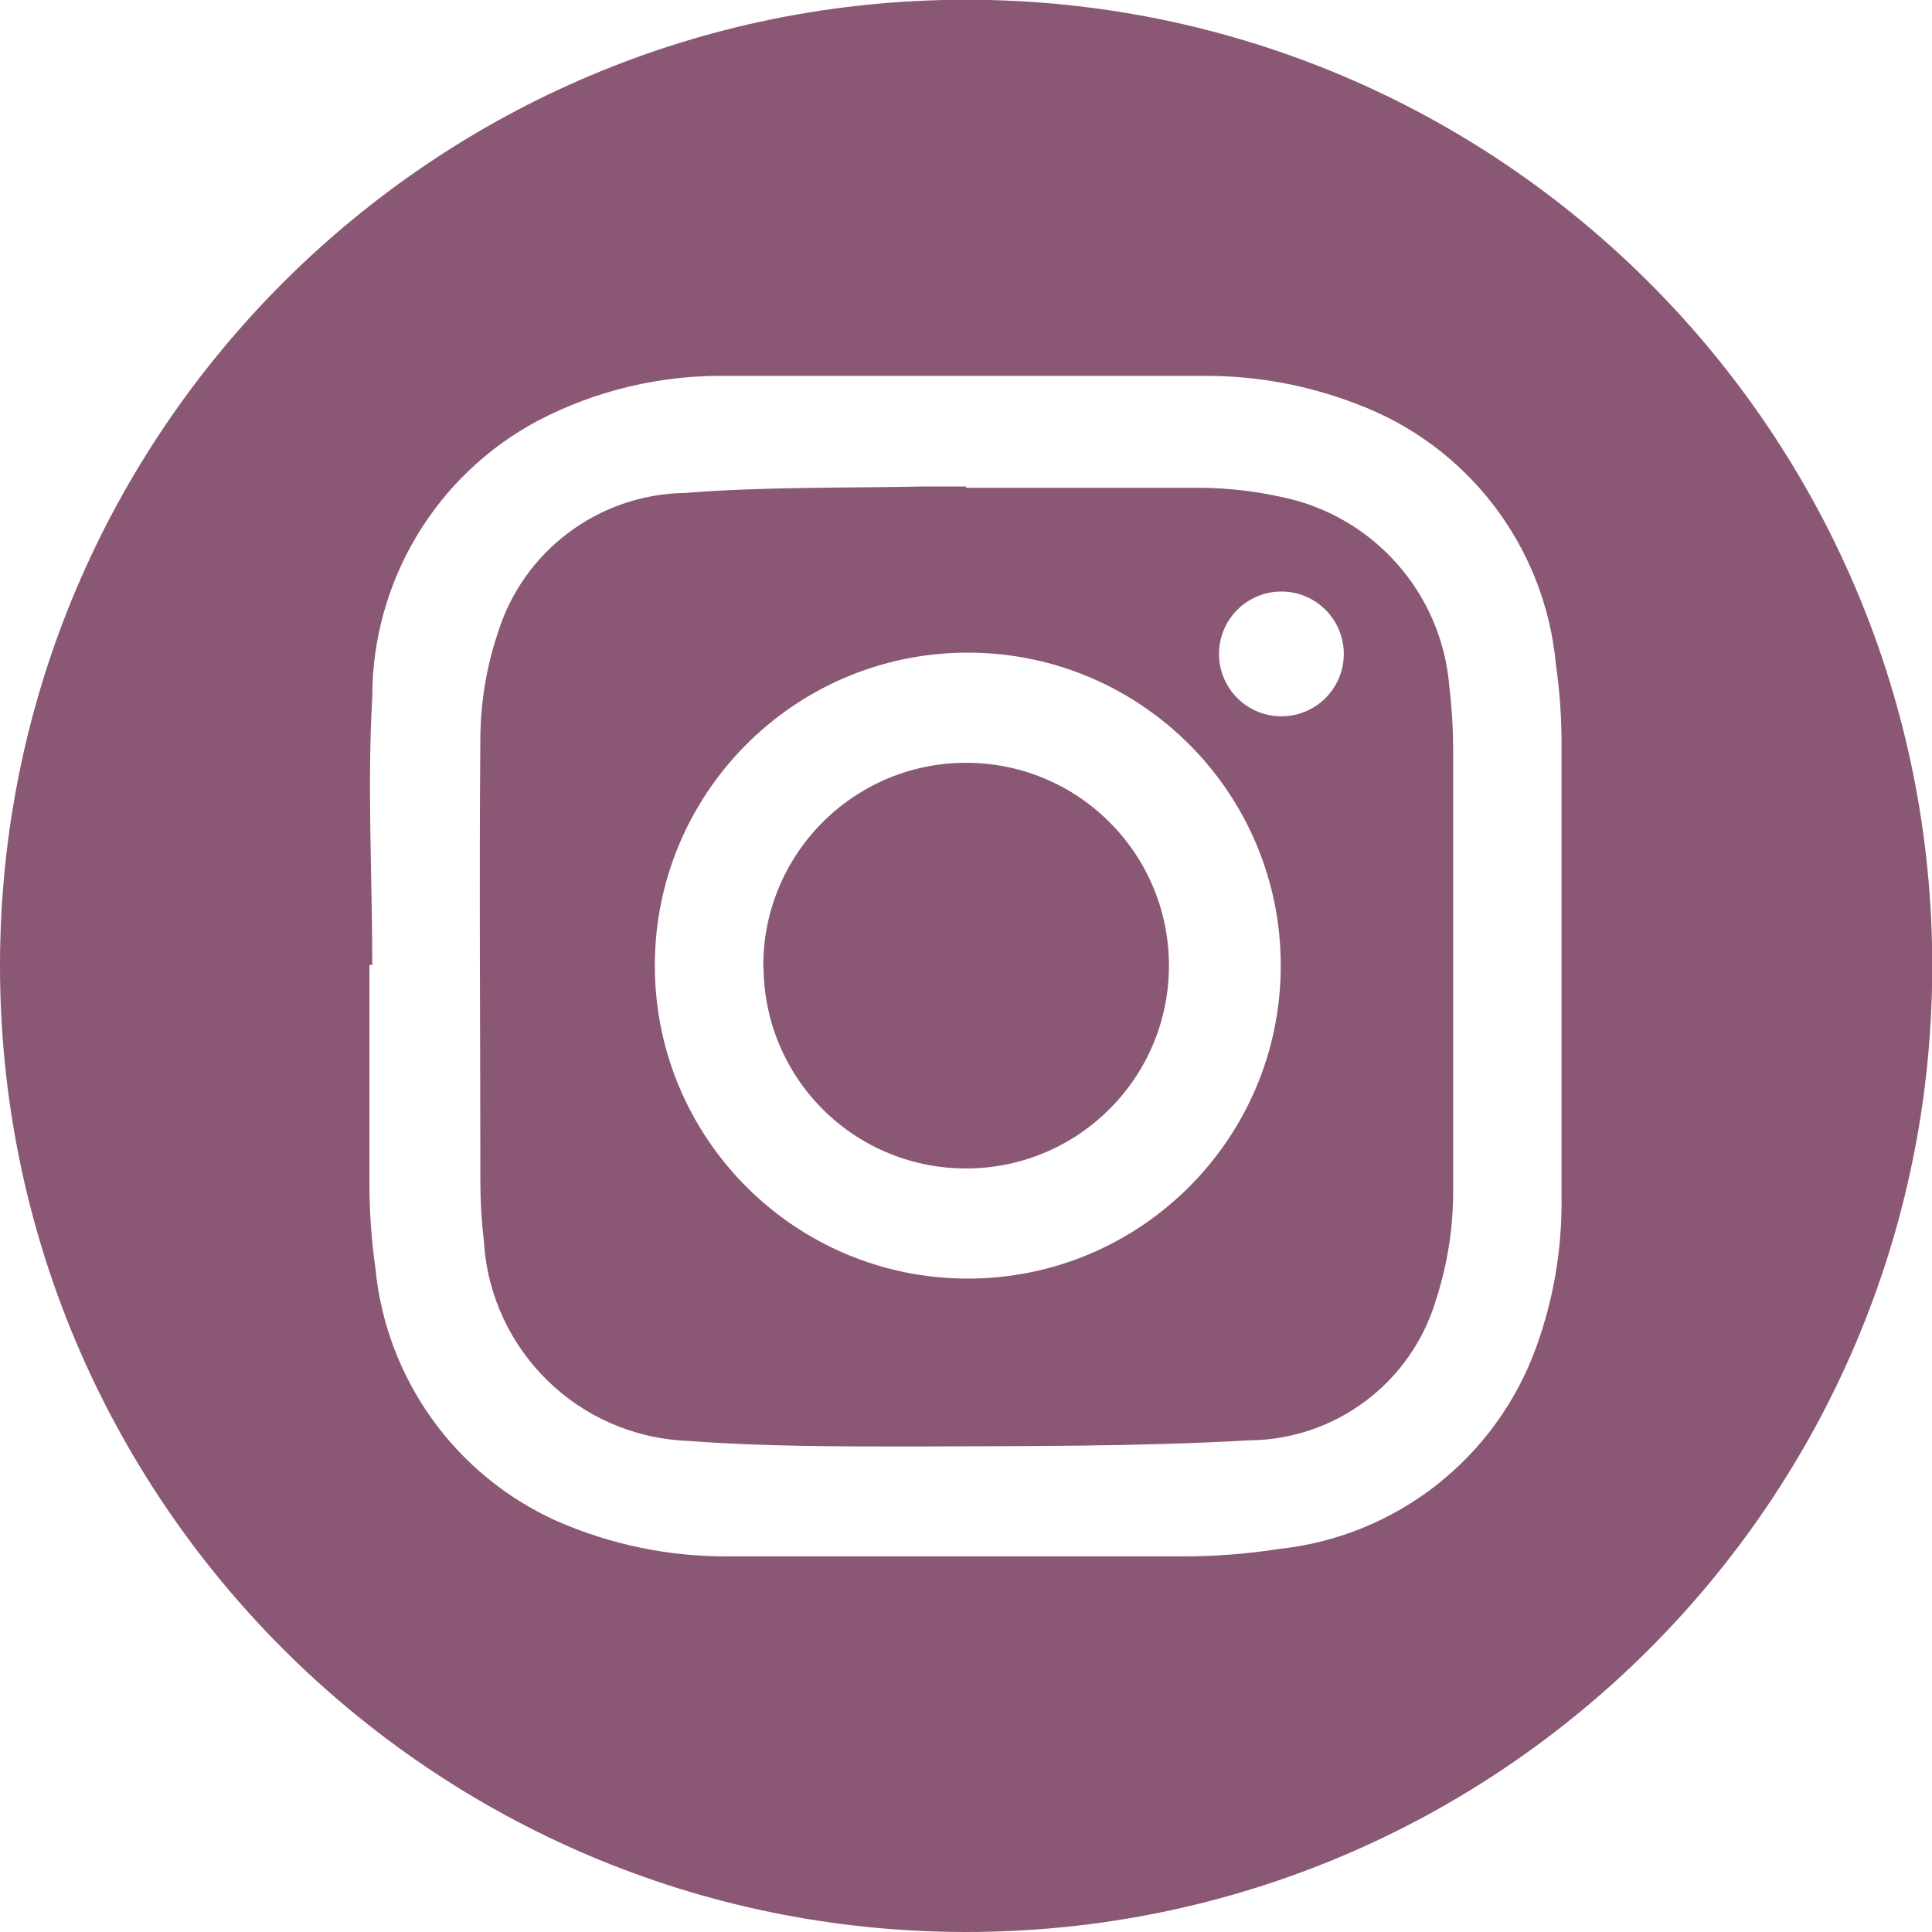
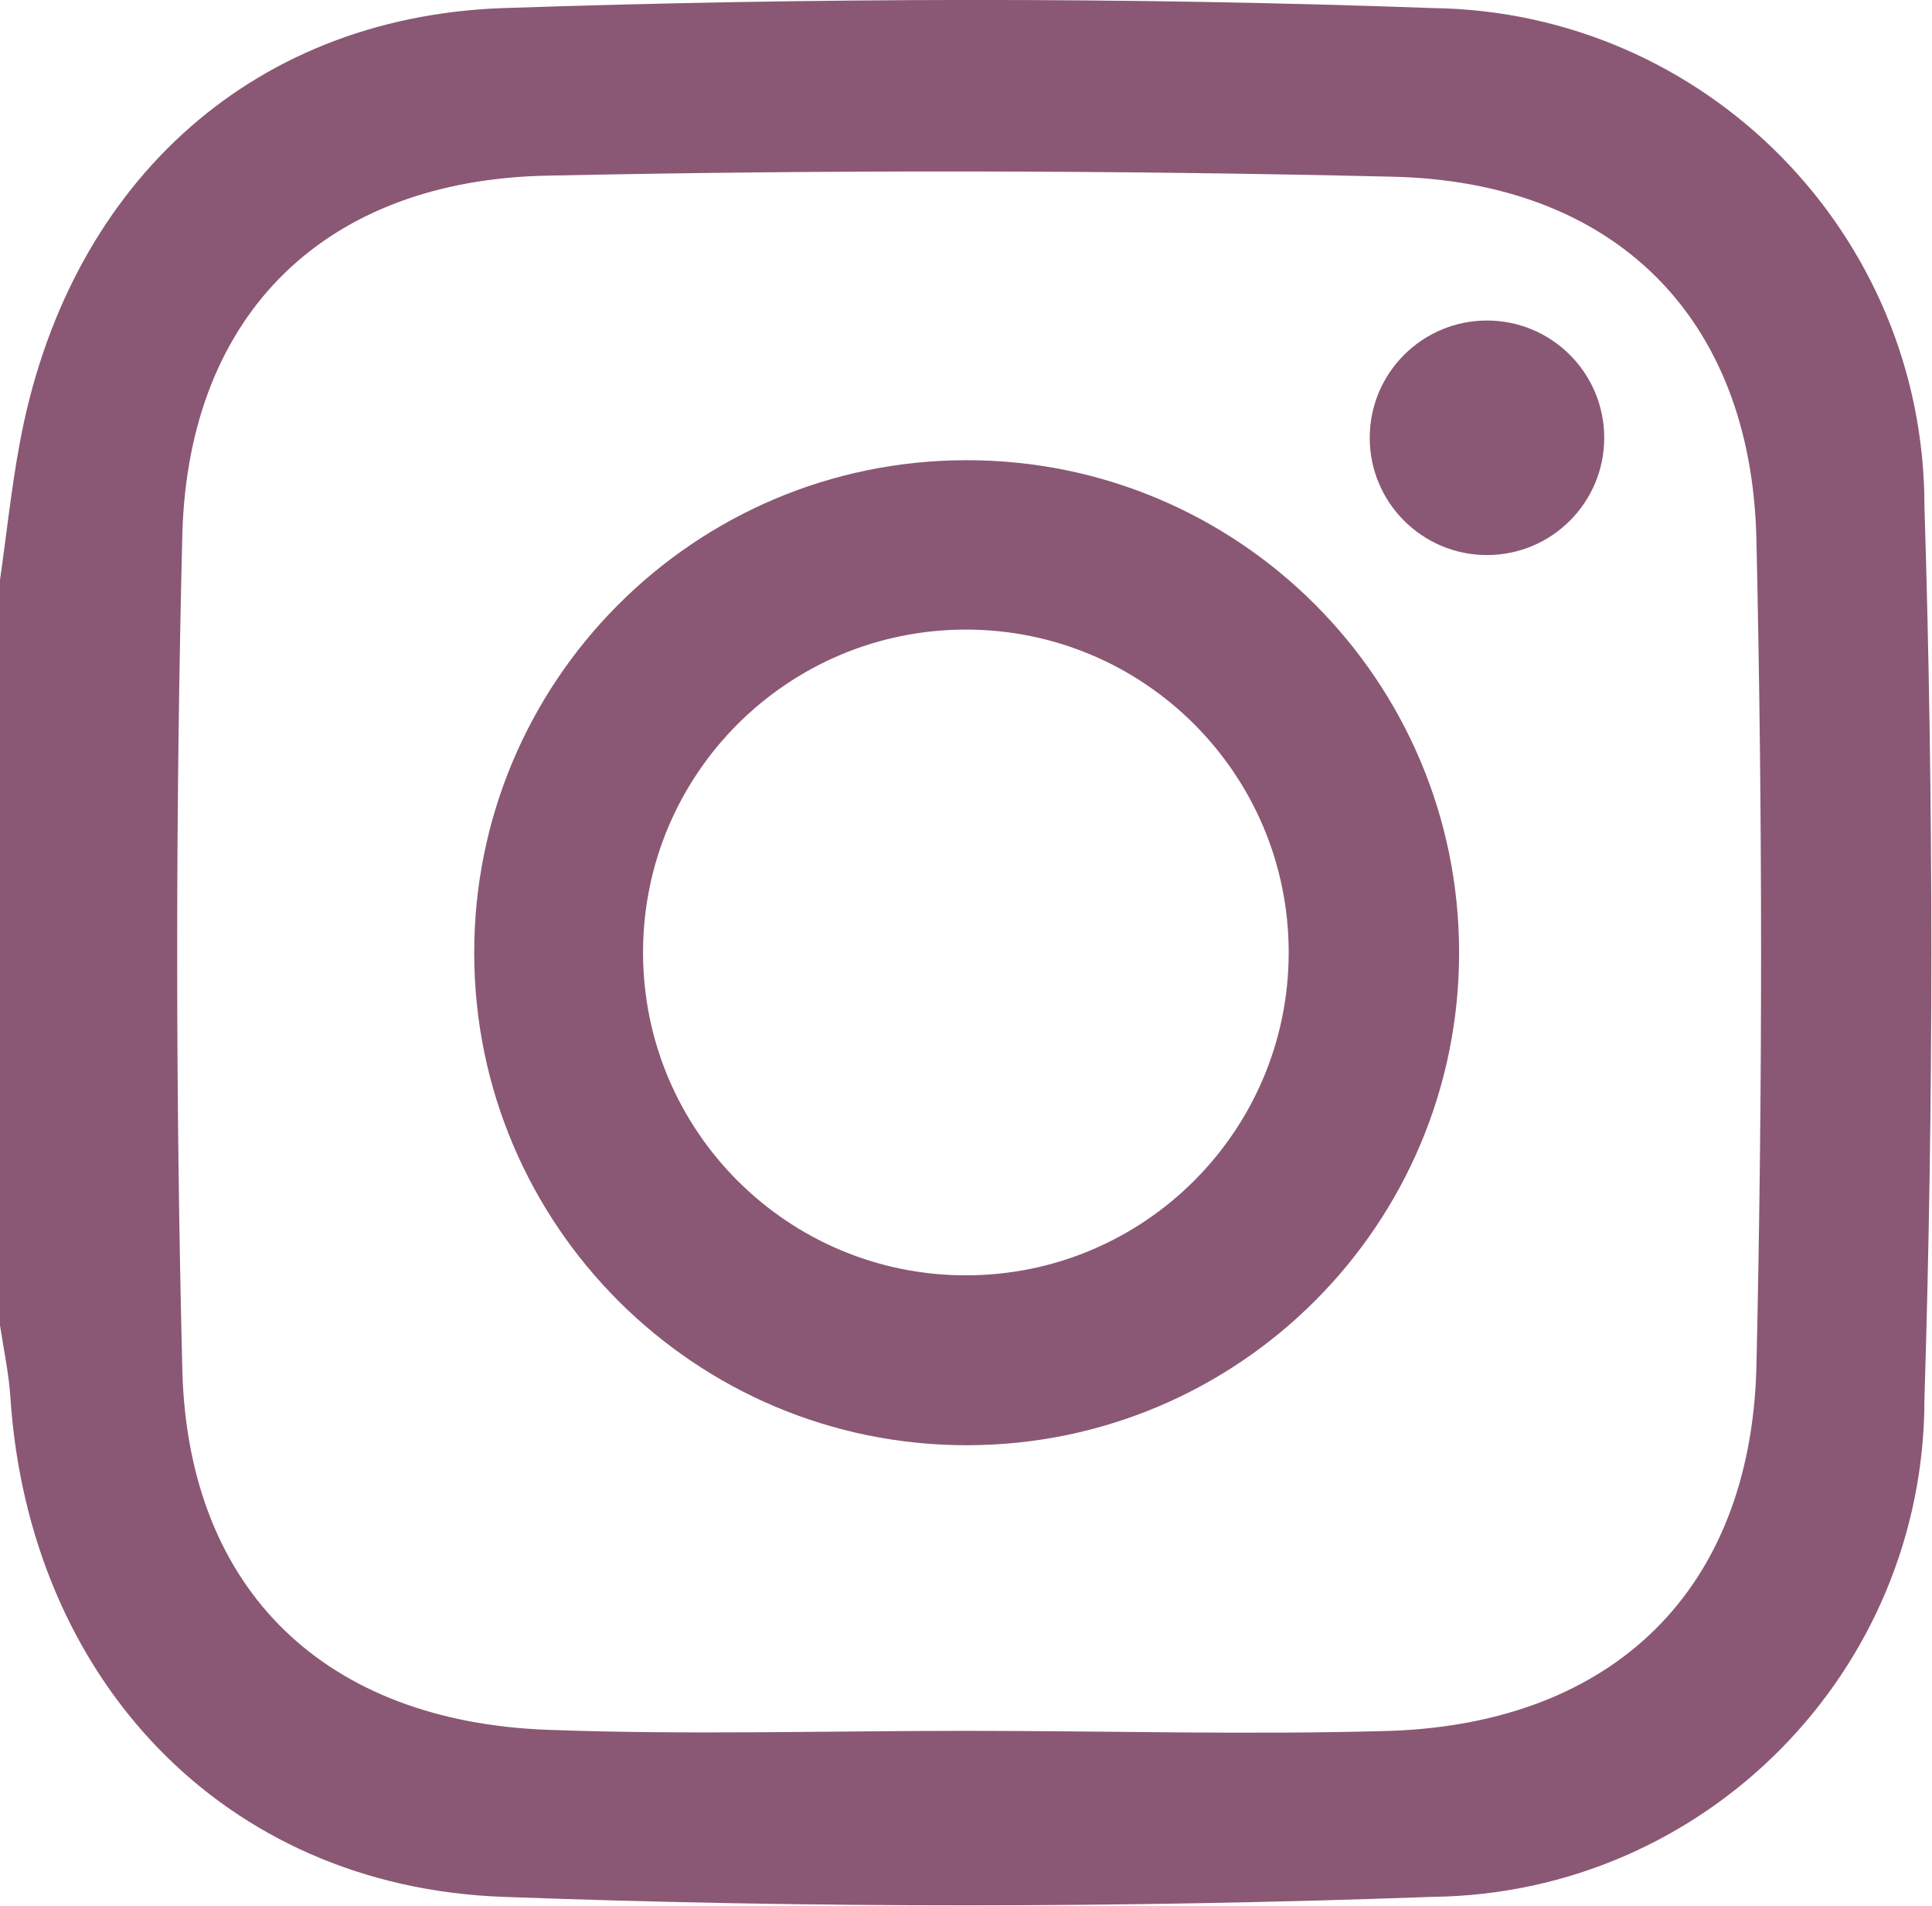
- <svg xmlns="http://www.w3.org/2000/svg" viewBox="0 0 75.25 75.25">
+ <svg xmlns="http://www.w3.org/2000/svg" viewBox="0 0 74.15 73.12">
  <defs>
    <style>.cls-1{fill:#8a5874;}</style>
  </defs>
  <g id="Capa_2" data-name="Capa 2">
-     <g id="Capa_1-2" data-name="Capa 1">
-       <g id="Grupo_1815" data-name="Grupo 1815">
-         <path id="Trazado_2114" data-name="Trazado 2114" class="cls-1" d="M0,37.58A37.63,37.63,0,1,1,37.58,75.25h0A37.64,37.64,0,0,1,0,37.58Zm14.45,0h-.06c0,2.86,0,5.72,0,8.58a23.14,23.14,0,0,0,.23,3.22,12.07,12.07,0,0,0,7.06,9.86,16.39,16.39,0,0,0,6.73,1.38q8.79,0,17.6,0a24.26,24.26,0,0,0,3.81-.29,12,12,0,0,0,10-7.82,16.45,16.45,0,0,0,1-5.89c0-5.82,0-11.64,0-17.45a21.53,21.53,0,0,0-.22-3.3,12,12,0,0,0-7.77-10.14A16.27,16.27,0,0,0,47,14.64q-9.36,0-18.73,0a15.39,15.39,0,0,0-7.31,1.74,12.18,12.18,0,0,0-6.46,10.76c-.2,3.47,0,7,0,10.45Z" />
-         <path id="Trazado_2115" data-name="Trazado 2115" class="cls-1" d="M37.62,19c3.09,0,6.17,0,9.26,0a15.16,15.16,0,0,1,3,.35,8.21,8.21,0,0,1,6.57,7.38,21.81,21.81,0,0,1,.15,2.55c0,5.72,0,11.44,0,17.15a13.62,13.62,0,0,1-.67,4.2,7.65,7.65,0,0,1-7.28,5.47c-4.38.25-8.78.22-13.16.24-2.91,0-5.82,0-8.72-.22a8.27,8.27,0,0,1-7.92-7.74,20.06,20.06,0,0,1-.14-2.32c0-5.79-.05-11.58,0-17.38a13.21,13.21,0,0,1,.67-4,7.75,7.75,0,0,1,7.29-5.48c3-.24,6.11-.19,9.17-.25.6,0,1.2,0,1.8,0Zm0,6.42a12.19,12.19,0,1,0,.15,0H37.6ZM49.93,27.9a2.43,2.43,0,1,0-2.45-2.41,2.43,2.43,0,0,0,2.45,2.41Z" />
-         <path id="Trazado_2116" data-name="Trazado 2116" class="cls-1" d="M29.73,37.67a7.9,7.9,0,1,1,7.94,7.84h0a7.87,7.87,0,0,1-7.93-7.82Z" />
+     <g id="Layer_2" data-name="Layer 2">
+       <g id="Grupo_104" data-name="Grupo 104">
+         <g id="Grupo_103" data-name="Grupo 103">
+           <path id="Trazado_229" data-name="Trazado 229" class="cls-1" d="M0,22.25c.25-1.73.43-3.48.75-5.2C2.53,7.29,9.44.66,19.31.31,31.2-.09,43.13-.12,55,.31a19.12,19.12,0,0,1,18.86,19.1q.53,17.12,0,34.28A19.1,19.1,0,0,1,55,72.79c-11.89.43-23.82.44-35.71,0C8.55,72.39,1.12,64.41.4,53.64c-.06-.93-.26-1.86-.4-2.78ZM37.09,66.42c5.44,0,10.88.16,16.32,0,8.52-.32,13.76-5.4,14-13.91q.36-15.91,0-31.84c-.2-8.5-5.45-13.71-14-13.89Q37.2,6.4,21,6.74C12.52,6.91,7.26,12,7,20.43Q6.6,36.54,7,52.67C7.26,61.08,12.52,66.06,21,66.38,26.33,66.58,31.72,66.42,37.09,66.42Z" />
+           <path id="Trazado_230" data-name="Trazado 230" class="cls-1" d="M37.07,17.66A18.9,18.9,0,1,0,56,36.55a18.89,18.89,0,0,0-18.9-18.89Zm0,31.28A12.39,12.39,0,1,1,49.46,36.55,12.39,12.39,0,0,1,37.07,48.94Z" />
+           <path id="Trazado_231" data-name="Trazado 231" class="cls-1" d="M61.57,16.8a4.5,4.5,0,1,1-4.5-4.5,4.5,4.5,0,0,1,4.5,4.5Z" />
+         </g>
      </g>
    </g>
  </g>
</svg>
